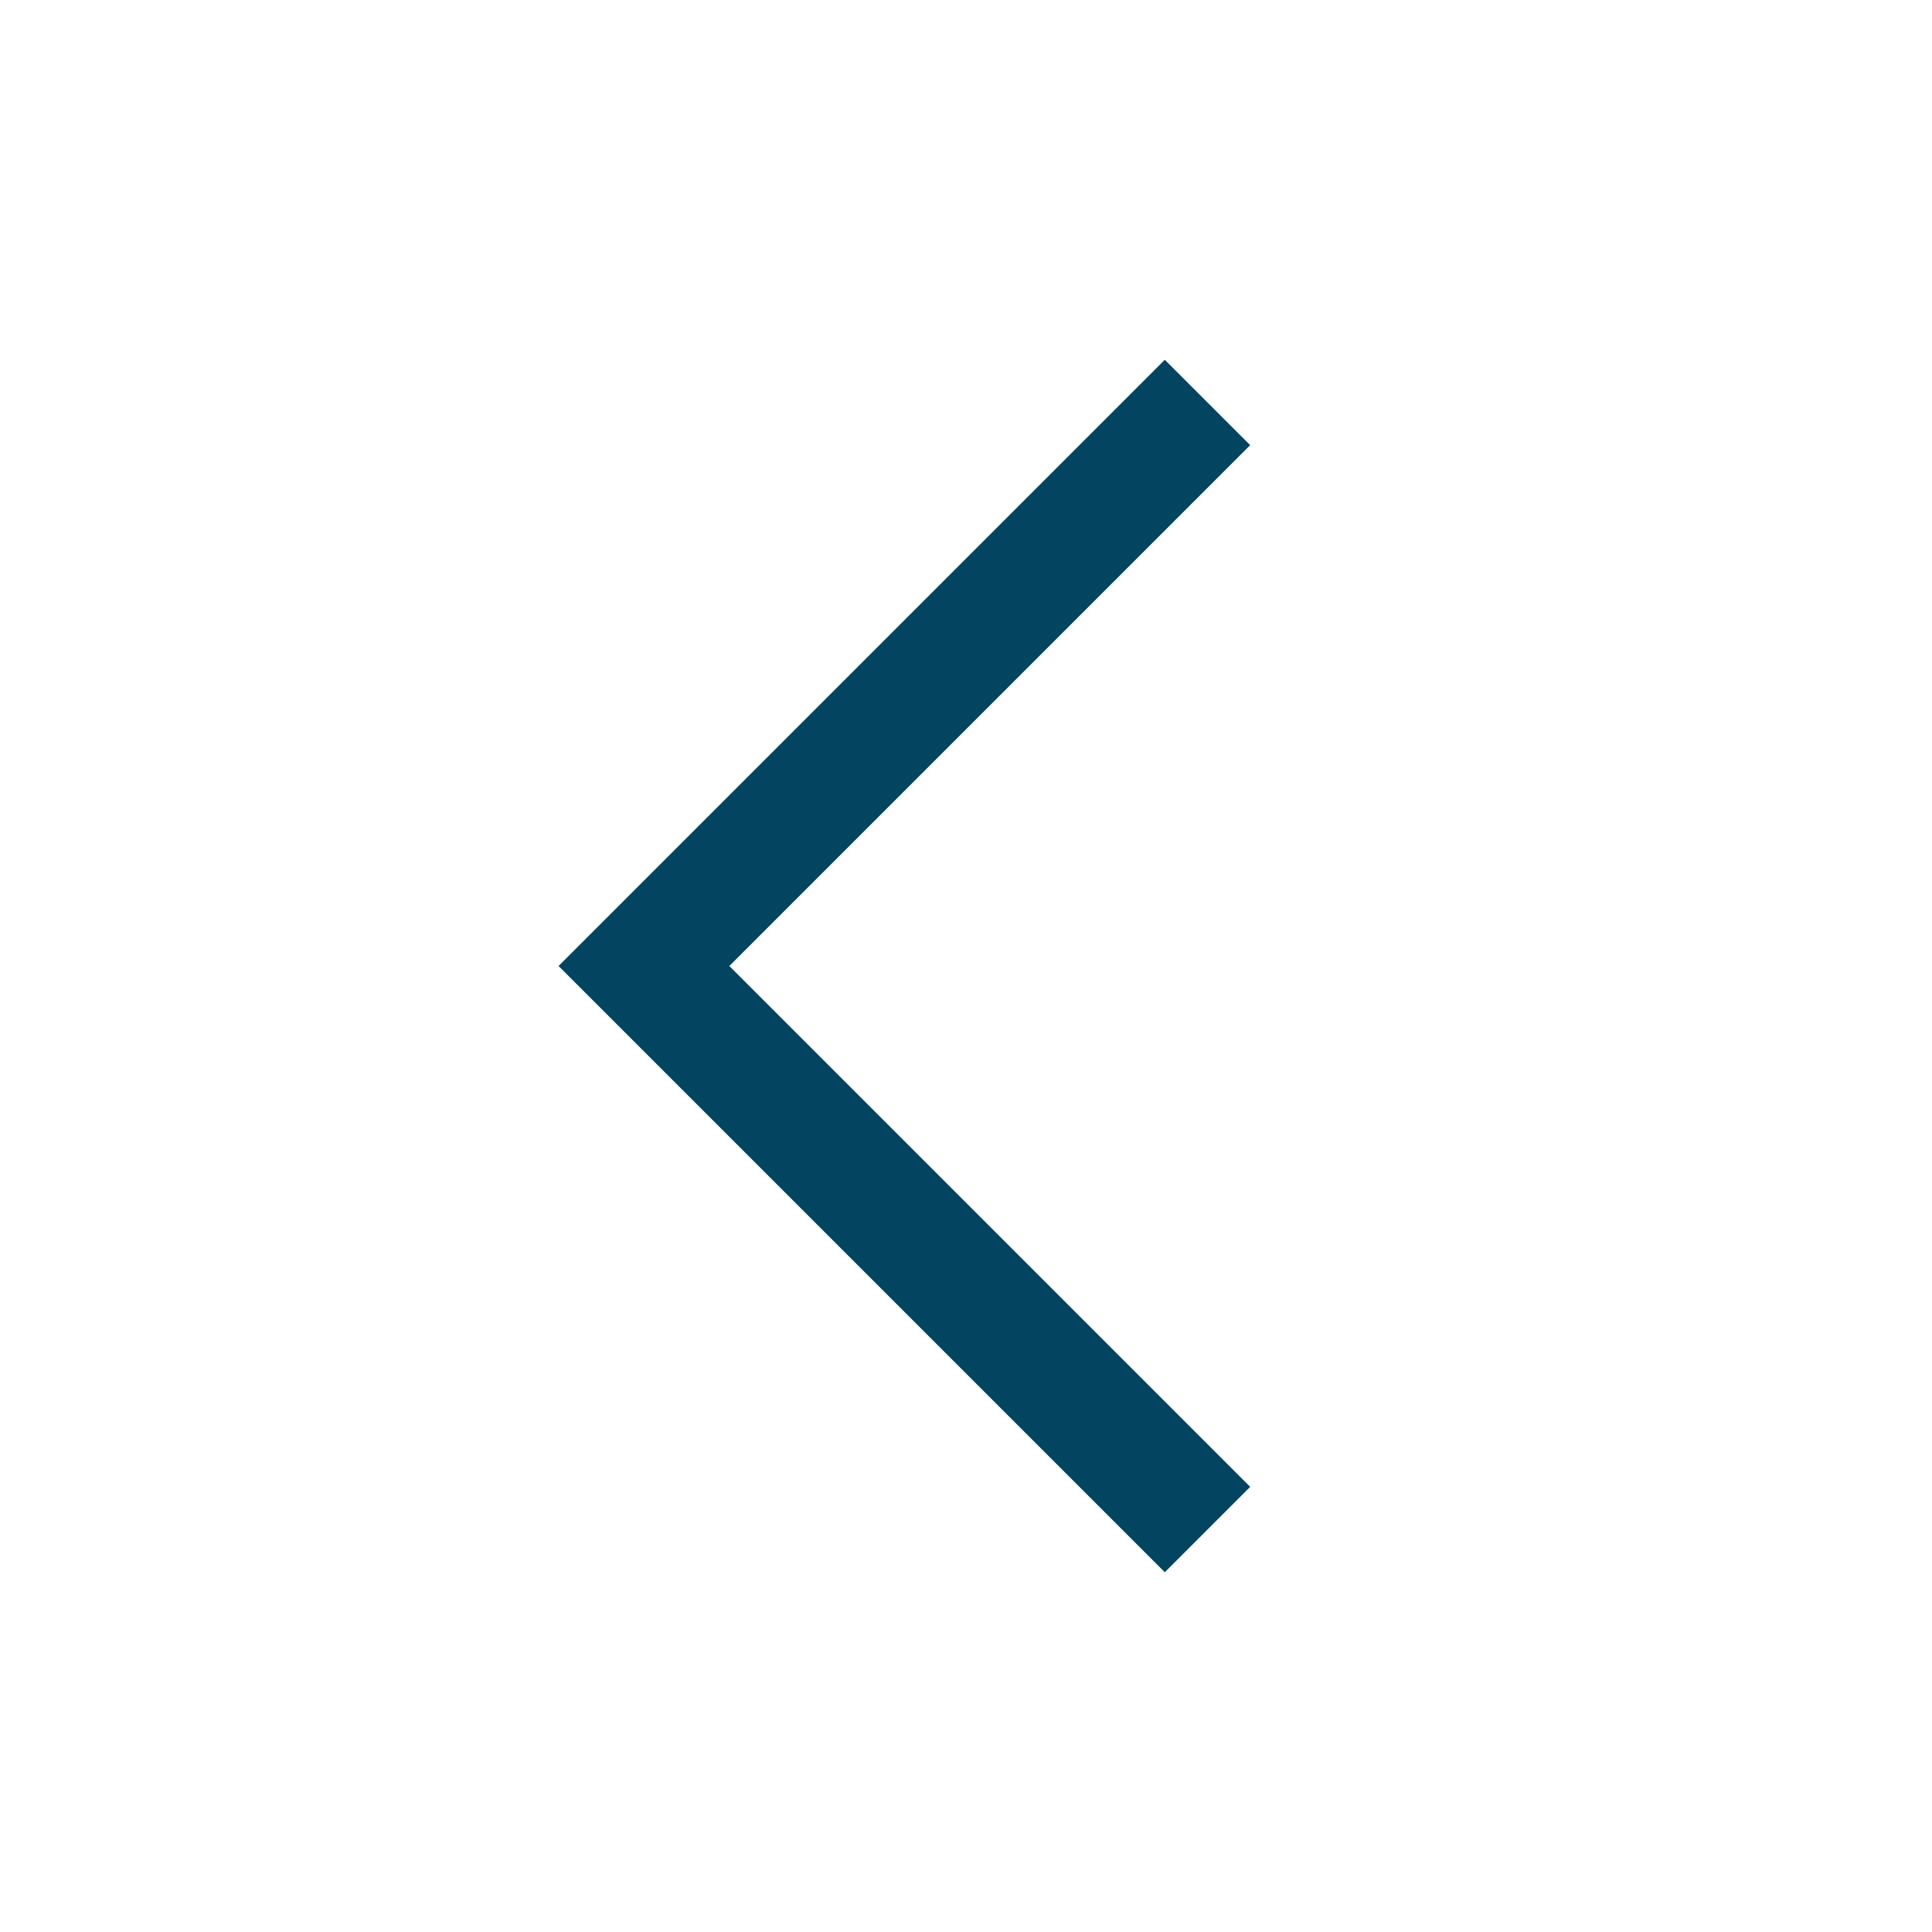
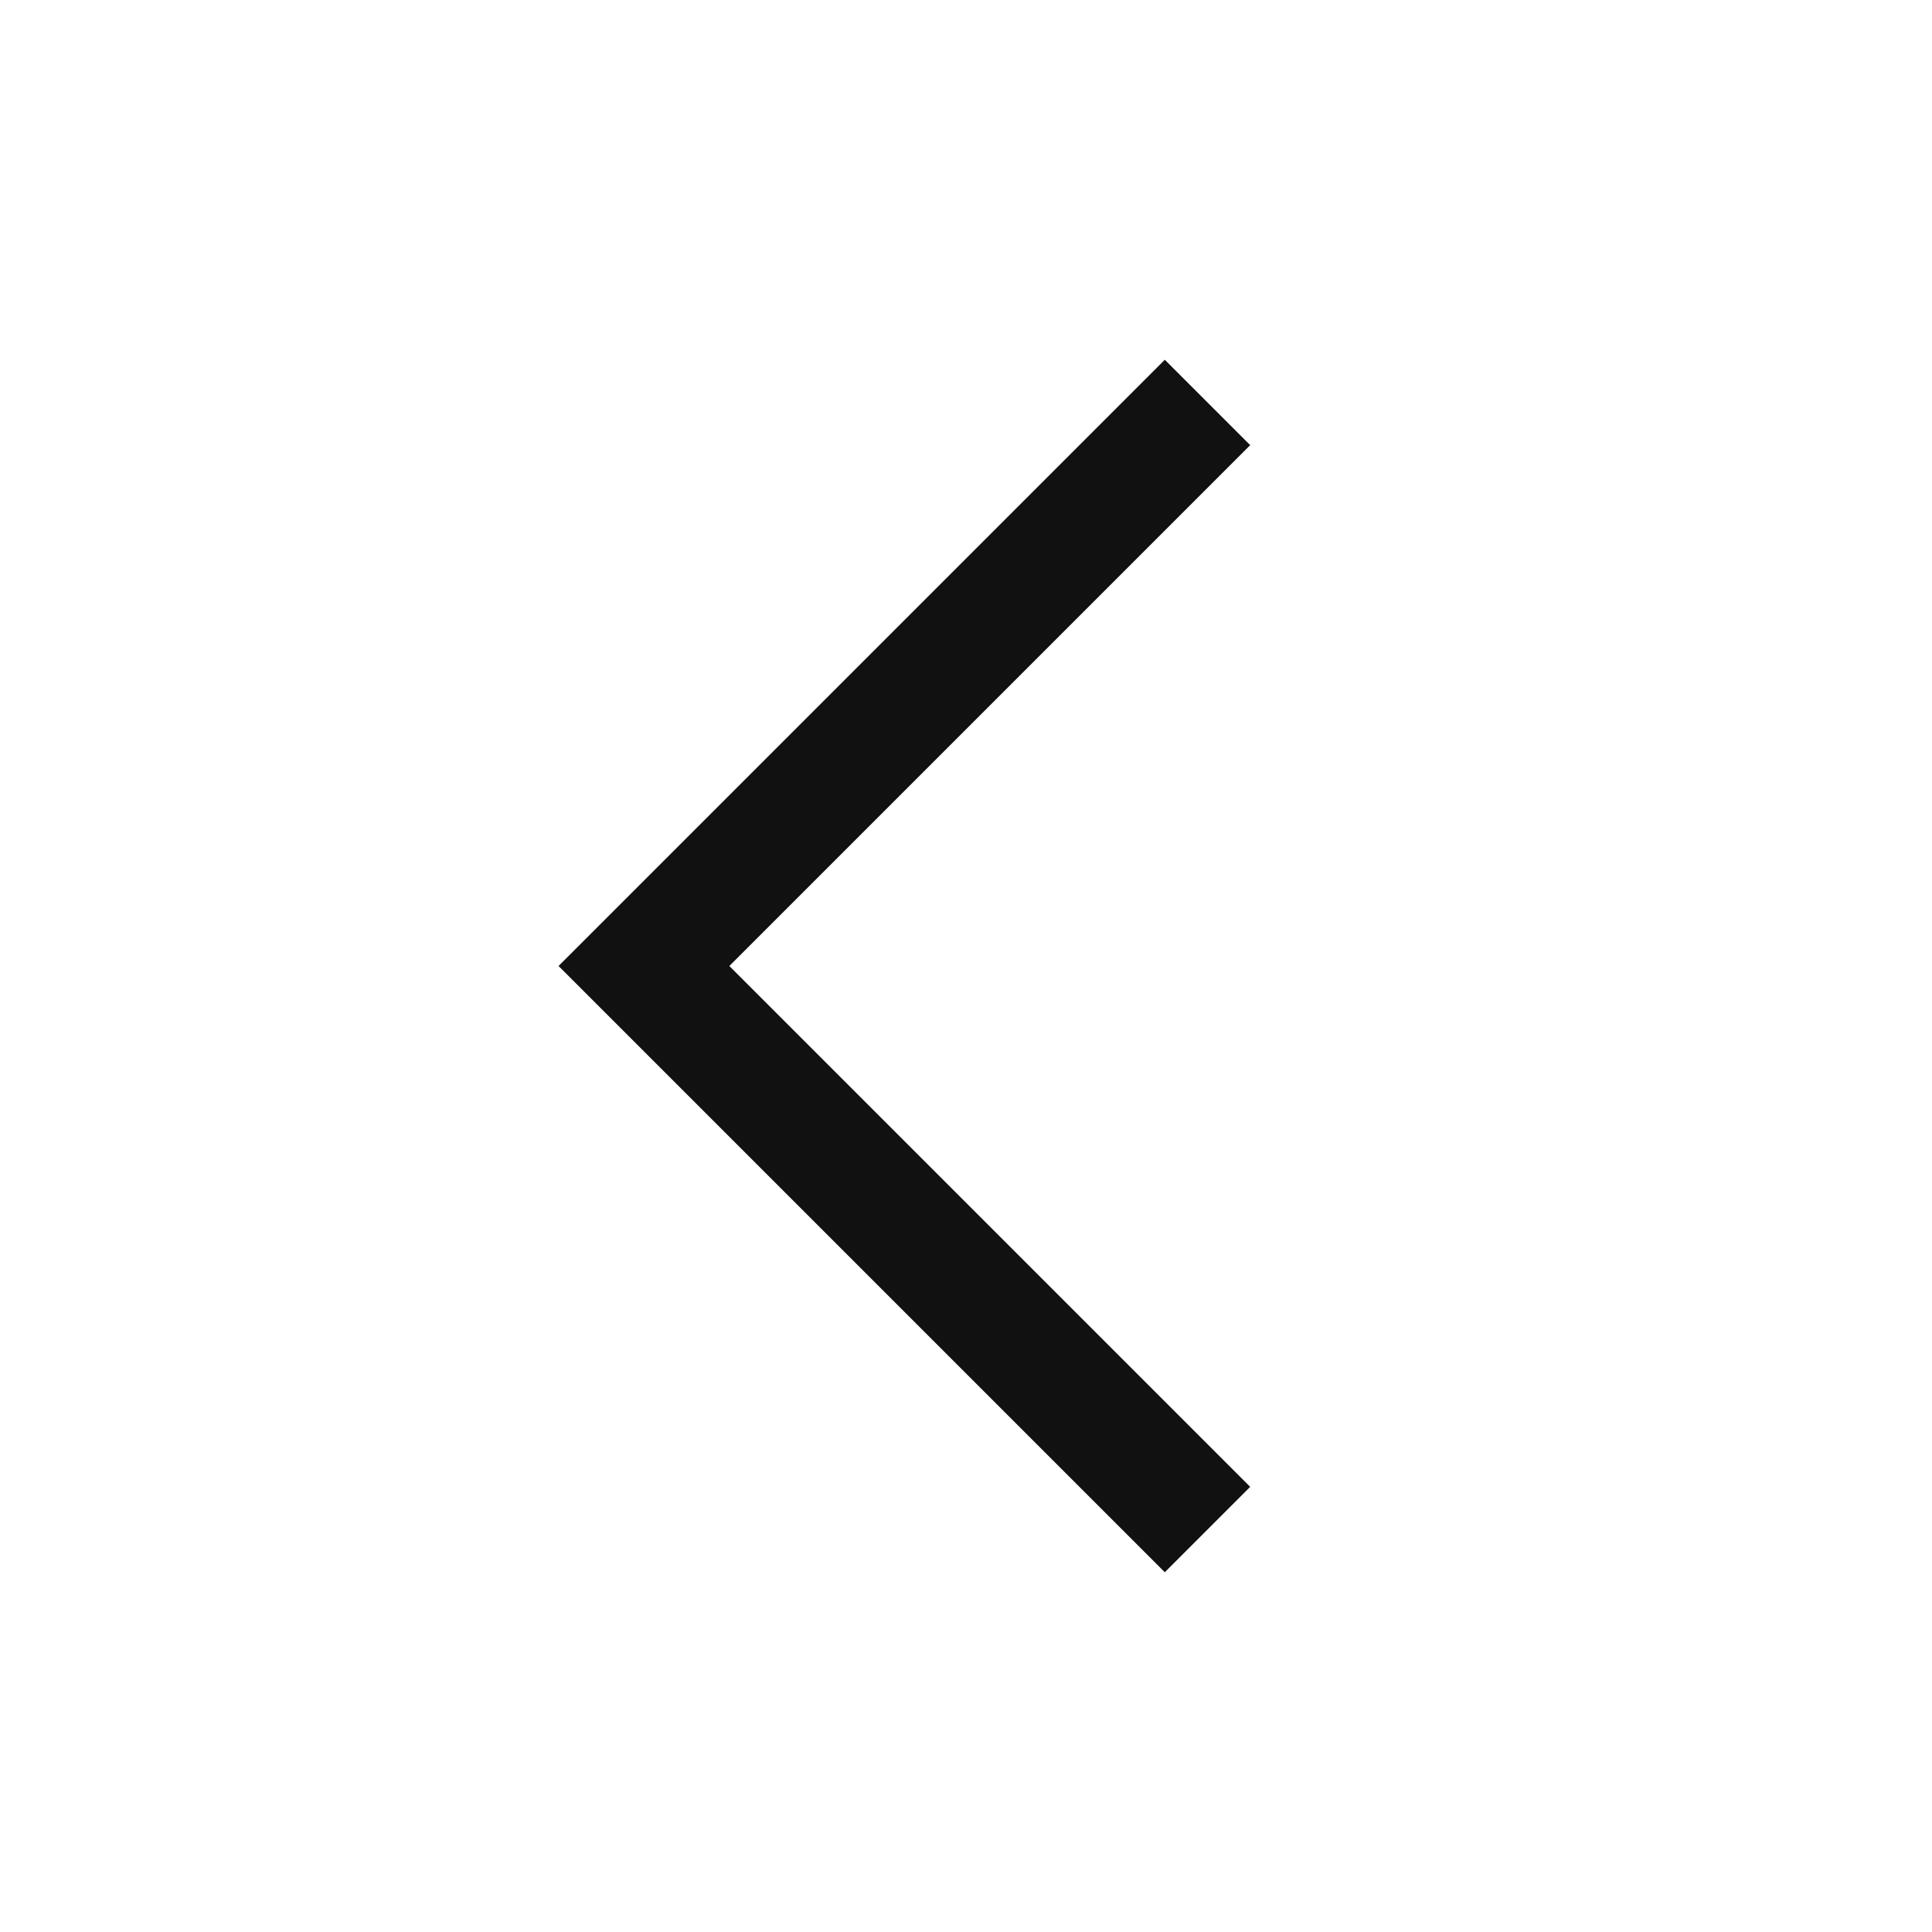
<svg xmlns="http://www.w3.org/2000/svg" width="16" height="16" viewBox="0 0 16 16" fill="none">
-   <path d="M10 3.333L5.333 8L10 12.667" stroke="#034460" strokeWidth="1.333" strokeLinecap="round" strokeLinejoin="round" />
+   <path d="M10 3.333L5.333 8L10 12.667" stroke="#111111" strokeWidth="1.333" strokeLinecap="round" strokeLinejoin="round" />
</svg>
